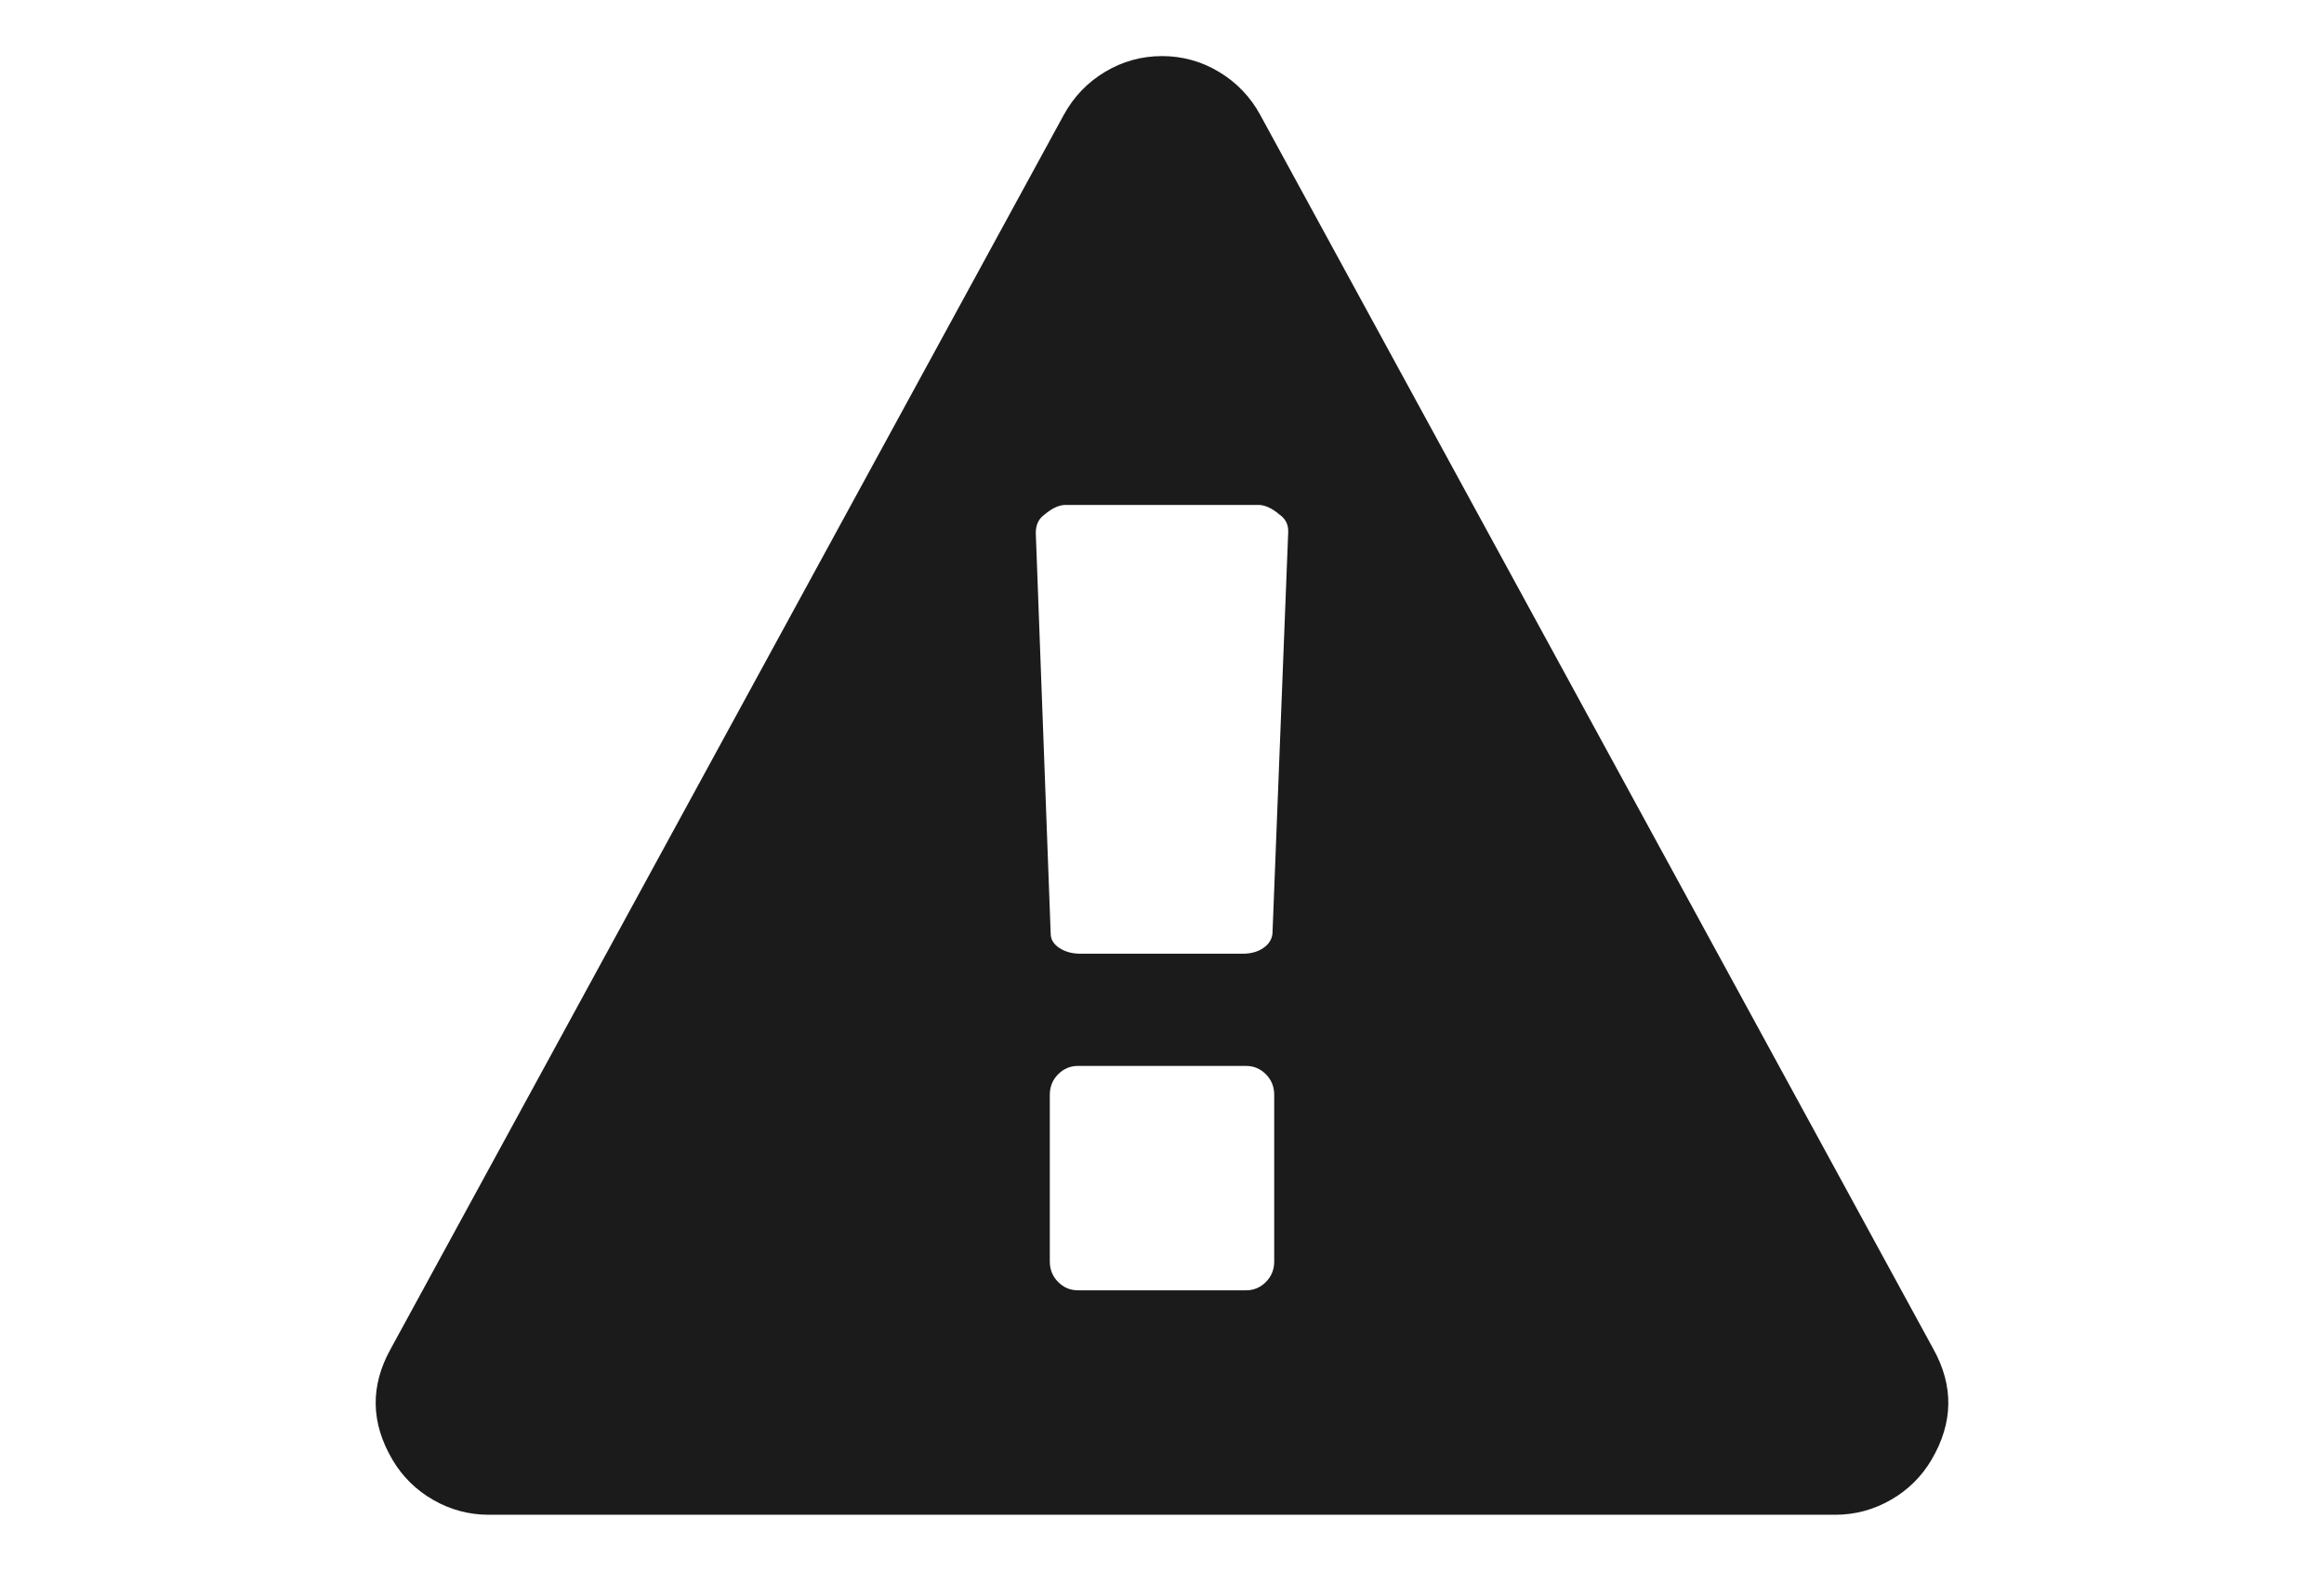
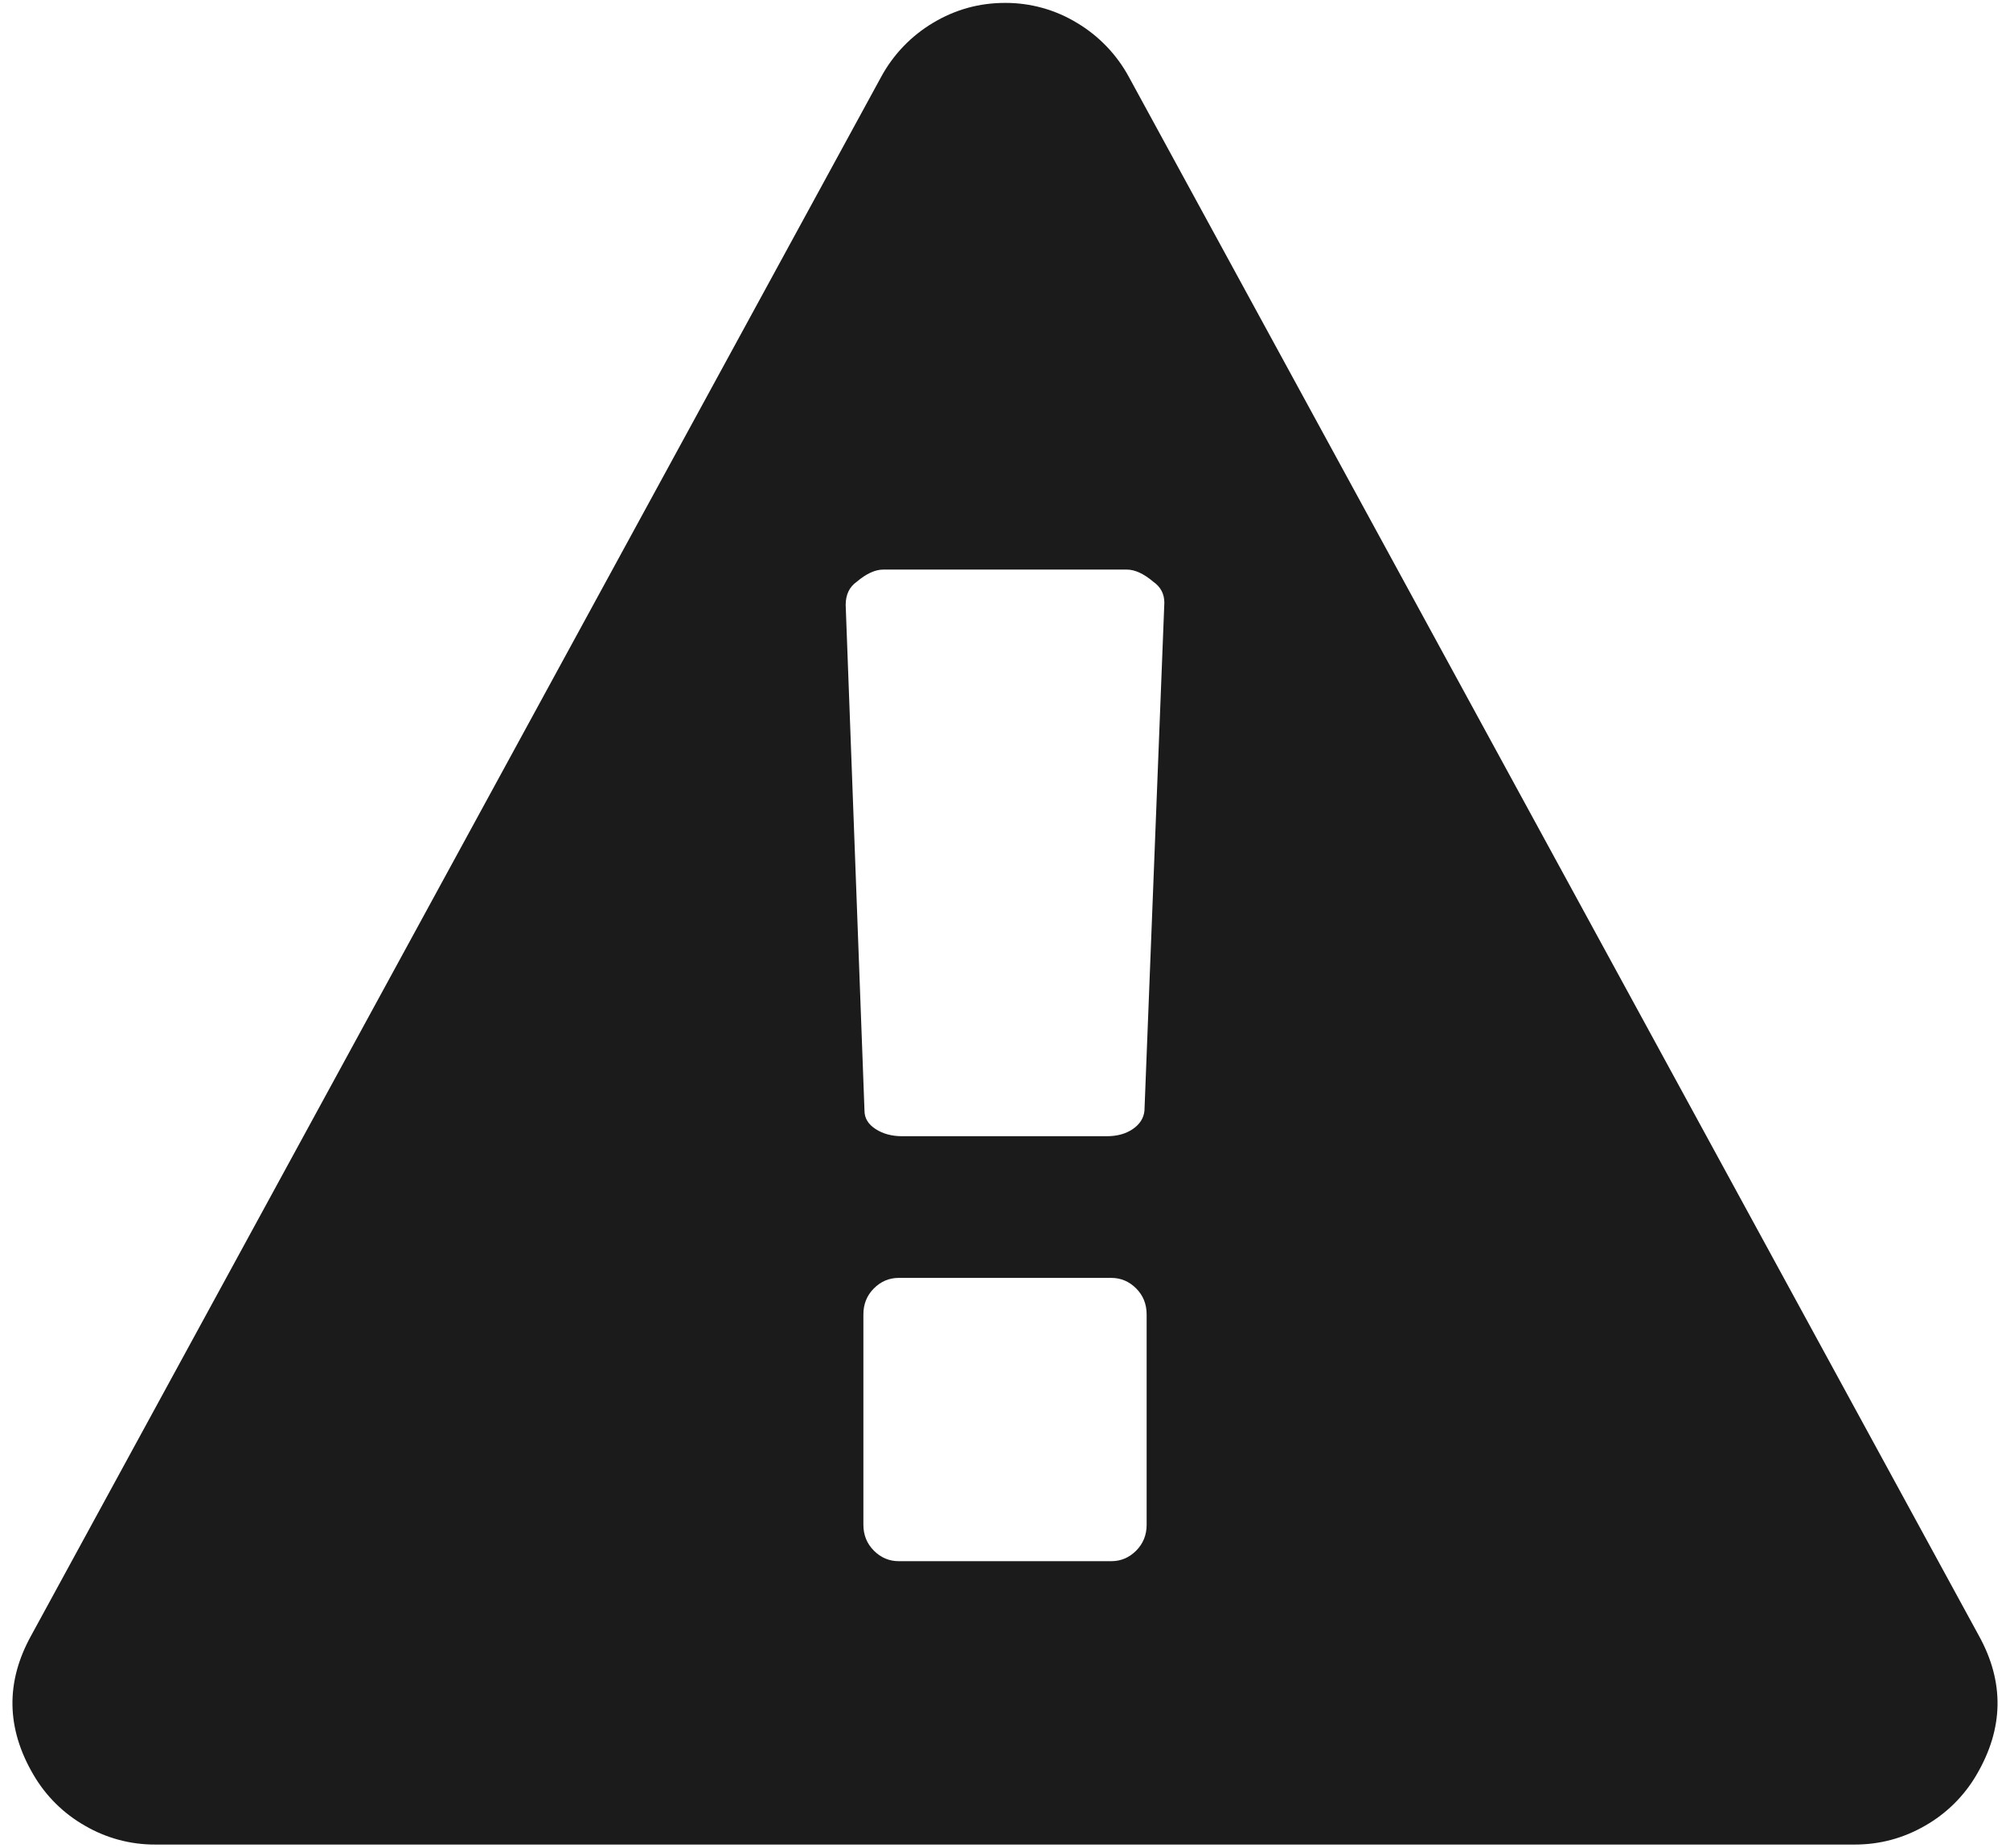
- <svg xmlns="http://www.w3.org/2000/svg" width="216" height="146">
-   <path d="M179.695 125.388L117.126 10.673a10.39 10.39 0 00-3.832-3.992 10.1 10.1 0 00-5.295-1.467c-1.901 0-3.667.49-5.296 1.467s-2.906 2.308-3.829 3.992L36.303 125.388c-1.901 3.423-1.847 6.845.163 10.267a10.24 10.24 0 003.789 3.746 10.188 10.188 0 005.174 1.387H170.57c1.849 0 3.572-.463 5.175-1.387a10.24 10.24 0 003.789-3.746c2.01-3.423 2.064-6.844.161-10.267zm-61.265-8.148c0 .76-.259 1.398-.773 1.914-.516.516-1.127.773-1.834.773H100.18c-.706 0-1.317-.257-1.833-.773-.516-.517-.774-1.154-.774-1.914v-15.48c0-.76.258-1.397.774-1.914.516-.516 1.126-.773 1.833-.773h15.642c.707 0 1.318.257 1.834.773.515.517.773 1.154.773 1.914v15.48zm-.162-30.47c-.056.543-.341.991-.856 1.344-.517.354-1.154.529-1.915.529h-15.073c-.76 0-1.412-.176-1.955-.529-.544-.354-.815-.801-.815-1.346l-1.385-37.231c0-.761.272-1.331.815-1.711.706-.597 1.358-.896 1.956-.896h17.924c.598 0 1.25.298 1.956.896.543.38.813.896.813 1.548l-1.465 37.396z" fill="#1b1b1b" />
+ <svg xmlns="http://www.w3.org/2000/svg" width="148" height="136">
+   <path fill="#1B1B1B" d="M145.695 120.388L83.126 5.673a10.39 10.39 0 00-3.832-3.992A10.1 10.1 0 0073.999.214c-1.901 0-3.667.49-5.296 1.467a10.397 10.397 0 00-3.829 3.992L2.303 120.388c-1.901 3.423-1.847 6.845.163 10.267a10.24 10.24 0 003.789 3.746 10.188 10.188 0 005.174 1.387H136.57c1.849 0 3.572-.463 5.175-1.387a10.24 10.24 0 003.789-3.746c2.01-3.423 2.064-6.844.161-10.267zM84.43 112.24c0 .76-.259 1.398-.773 1.914-.516.516-1.127.773-1.834.773H66.18c-.706 0-1.317-.257-1.833-.773-.516-.517-.774-1.154-.774-1.914V96.76c0-.76.258-1.397.774-1.914.516-.516 1.126-.773 1.833-.773h15.642c.707 0 1.318.257 1.834.773.515.517.773 1.154.773 1.914v15.48h.001zm-.162-30.47c-.056.543-.341.991-.856 1.344-.517.354-1.154.529-1.915.529H66.424c-.76 0-1.412-.176-1.955-.529-.544-.354-.815-.801-.815-1.346l-1.385-37.231c0-.761.272-1.331.815-1.711.706-.597 1.358-.896 1.956-.896h17.924c.598 0 1.25.298 1.956.896.543.38.813.896.813 1.548L84.268 81.77z" />
</svg>
